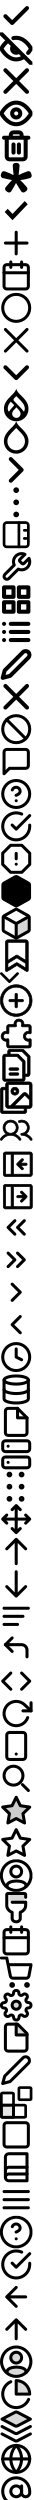
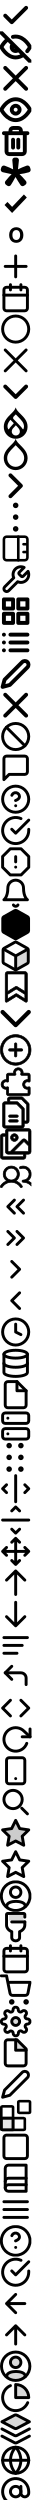
<svg xmlns="http://www.w3.org/2000/svg" xmlns:xlink="http://www.w3.org/1999/xlink">
  <symbol id="checkmark" viewBox="0 0 24 24">
    <path d="M20 6 9 17l-5-5" fill="none" stroke="currentColor" stroke-width="3" stroke-linecap="round" stroke-linejoin="round" />
  </symbol>
  <use xlink:href="#checkmark" width="24" height="24" />
  <view id="checkmark-view" viewBox="0 0 24 24" />
  <symbol id="hide" viewBox="0 0 24 24">
    <path d="M17.94 17.94A10.07 10.07 0 0 1 12 20c-7 0-11-8-11-8a18.45 18.45 0 0 1 5.06-5.94M9.9 4.24A9.12 9.12 0 0 1 12 4c7 0 11 8 11 8a18.5 18.5 0 0 1-2.16 3.19m-6.72-1.07a3 3 0 1 1-4.24-4.24M1 1l22 22" fill="none" stroke="currentColor" stroke-width="3" stroke-linecap="round" stroke-linejoin="round" />
  </symbol>
  <use xlink:href="#hide" y="24" width="24" height="24" />
  <view id="hide-view" viewBox="0 24 24 24" />
  <symbol id="remove" viewBox="0 0 24 24">
    <path d="M20 4 4 20M4 4l16 16" fill="none" stroke="currentColor" stroke-width="3" stroke-linecap="round" stroke-linejoin="round" />
  </symbol>
  <use xlink:href="#remove" y="48" width="24" height="24" />
  <view id="remove-view" viewBox="0 48 24 24" />
  <symbol id="show" viewBox="0 0 24 24">
    <g fill="none" stroke="currentColor" stroke-width="3" stroke-linecap="round" stroke-linejoin="round">
      <path d="M1 12s4-8 11-8 11 8 11 8-4 8-11 8-11-8-11-8z" />
      <circle cx="12" cy="12" r="3" />
    </g>
  </symbol>
  <use xlink:href="#show" y="72" width="24" height="24" />
  <view id="show-view" viewBox="0 72 24 24" />
  <symbol id="trash" viewBox="0 0 24 24">
    <path d="M3 6h18m-2 0v14a2 2 0 0 1-2 2H7a2 2 0 0 1-2-2V6m3 0V4a2 2 0 0 1 2-2h4a2 2 0 0 1 2 2v2m-6 5v6m4-6v6" fill="none" stroke="currentColor" stroke-width="3" stroke-linecap="round" stroke-linejoin="round" />
  </symbol>
  <use xlink:href="#trash" y="96" width="24" height="24" />
  <view id="trash-view" viewBox="0 96 24 24" />
  <symbol id="asterisk" viewBox="0 0 24 24">
    <path fill="currentColor" d="M2.04 11.869a1.973 1.973 0 0 1-1.39-2.53l.388-1.2a1.976 1.976 0 0 1 2.564-1.254c2.867 1.067 5.02 2.008 6.454 2.826-.31-2.963-.521-5.3-.633-7.013C9.35 1.584 10.245.671 11.36.671h1.172c1.129 0 2.036.933 1.96 2.06-.135 1.991-.378 4.307-.734 6.944 1.993-1.004 4.214-1.947 6.668-2.83 1.044-.376 2.182.202 2.524 1.258l.437 1.35c.338 1.045-.23 2.173-1.287 2.477a43.855 43.855 0 0 1-7.143 1.447c1.215 1.057 2.841 2.795 4.88 5.213a1.978 1.978 0 0 1-.38 2.888l-1.005.713c-.89.63-2.124.432-2.736-.472-1.14-1.684-2.421-3.75-3.843-6.2-1.316 2.507-2.515 4.58-3.596 6.212-.6.906-1.828 1.09-2.71.454l-.98-.707a1.986 1.986 0 0 1-.376-2.877c2.115-2.555 3.676-4.296 4.683-5.224-2.375-.459-4.66-.963-6.854-1.508Z" />
  </symbol>
  <use xlink:href="#asterisk" y="120" width="24" height="24" />
  <view id="asterisk-view" viewBox="0 120 24 24" />
  <symbol id="checked" viewBox="0 0 24 24">
    <path fill="currentColor" d="m5.692 10.644 3.58 3.758 9.036-9.489 2.226 2.34L9.272 19.088l-5.806-6.103 2.226-2.34Z" />
  </symbol>
  <use xlink:href="#checked" y="144" width="24" height="24" />
  <view id="checked-view" viewBox="0 144 24 24" />
+   <symbol id="toggle-unchecked" viewBox="0 0 24 24">
+     <path d="M17.898 11.977c0 1.27-.24 2.349-.722 3.239-.477.89-1.129 1.57-1.954 2.04-.822.466-1.747.698-2.773.698-1.034 0-1.962-.234-2.784-.704-.822-.47-1.472-1.15-1.95-2.04C7.24 14.32 7 13.242 7 11.977c0-1.269.239-2.348.716-3.238.477-.89 1.127-1.569 1.949-2.034.822-.47 1.75-.705 2.784-.705 1.026 0 1.95.235 2.773.705.825.465 1.477 1.143 1.954 2.034.481.89.722 1.97.722 3.238Zm-2.495 0c0-.822-.123-1.515-.369-2.08-.242-.564-.585-.992-1.028-1.283-.444-.292-.962-.438-1.557-.438s-1.114.146-1.557.438c-.443.291-.788.72-1.034 1.284-.242.564-.364 1.257-.364 2.08 0 .821.122 1.514.364 2.079.246.564.59.992 1.034 1.284.443.292.962.437 1.557.437s1.114-.145 1.557-.437c.443-.292.786-.72 1.028-1.284.246-.565.37-1.258.37-2.08Z" fill="currentColor" />
+   </symbol>
+   <use xlink:href="#toggle-unchecked" y="168" width="24" height="24" />
+   <view id="toggle-unchecked-view" viewBox="0 168 24 24" />
  <symbol id="add" viewBox="0 0 24 24">
    <path d="M12 4v16m-8-8h16" fill="none" stroke="currentColor" stroke-width="2.25" stroke-linecap="round" stroke-linejoin="round" />
  </symbol>
-   <use xlink:href="#add" y="168" width="24" height="24" />
-   <view id="add-view" viewBox="0 168 24 24" />
+   <use xlink:href="#add" y="192" width="24" height="24" />
+   <view id="add-view" viewBox="0 192 24 24" />
  <symbol id="calendar" viewBox="0 0 24 24">
    <g fill="none" stroke="currentColor" stroke-width="2.25" stroke-linecap="round" stroke-linejoin="round">
      <rect x="3" y="4" width="18" height="18" rx="2" ry="2" />
      <path d="M16 2v4M8 2v4m-5 4h18" />
    </g>
  </symbol>
-   <use xlink:href="#calendar" y="192" width="24" height="24" />
-   <view id="calendar-view" viewBox="0 192 24 24" />
+   <use xlink:href="#calendar" y="216" width="24" height="24" />
+   <view id="calendar-view" viewBox="0 216 24 24" />
  <symbol id="circle" viewBox="0 0 24 24">
    <circle cx="12" cy="12" r="10" fill="none" stroke="currentColor" stroke-width="2.25" stroke-linecap="round" stroke-linejoin="round" />
  </symbol>
-   <use xlink:href="#circle" y="216" width="24" height="24" />
-   <view id="circle-view" viewBox="0 216 24 24" />
+   <use xlink:href="#circle" y="240" width="24" height="24" />
+   <view id="circle-view" viewBox="0 240 24 24" />
  <symbol id="close" viewBox="0 0 24 24">
    <path d="M20 4 4 20M4 4l16 16" fill="none" stroke="currentColor" stroke-width="2.25" stroke-linecap="round" stroke-linejoin="round" />
  </symbol>
-   <use xlink:href="#close" y="240" width="24" height="24" />
-   <view id="close-view" viewBox="0 240 24 24" />
+   <use xlink:href="#close" y="264" width="24" height="24" />
+   <view id="close-view" viewBox="0 264 24 24" />
  <symbol id="drop" viewBox="0 0 24 24">
    <path d="m4 8 8 8 8-8" fill="none" stroke="currentColor" stroke-width="3" stroke-linecap="round" stroke-linejoin="round" />
  </symbol>
-   <use xlink:href="#drop" y="264" width="24" height="24" />
-   <view id="drop-view" viewBox="0 264 24 24" />
+   <use xlink:href="#drop" y="288" width="24" height="24" />
+   <view id="drop-view" viewBox="0 288 24 24" />
  <symbol id="drupal" viewBox="0 0 24 24">
    <path d="M15.792 5.064C14.088 3.408 12.504 1.824 12.024 0c-.48 1.824-2.064 3.408-3.768 5.064-2.496 2.496-5.352 5.352-5.352 9.648-.144 5.016 3.888 9.192 8.904 9.288 5.016.096 9.216-3.888 9.288-8.904v-.384c.048-4.296-2.808-7.152-5.304-9.648ZM7.56 15.528a5.498 5.498 0 0 0-.696 1.128c-.048.048-.096.12-.168.12h-.048c-.216 0-.432-.384-.432-.384-.048-.096-.12-.216-.168-.312L6 15.984c-.552-1.2-.096-2.904-.096-2.904.216-.816.6-1.632 1.08-2.328.312-.432.648-.864.984-1.296l.432.432 2.04 2.064c.096.096.096.216 0 .312L8.328 14.64l-.768.888Zm4.56 5.952c-1.728 0-3.168-1.416-3.12-3.168 0-.768.312-1.512.768-2.064.648-.768 1.464-1.56 2.376-2.592 1.032 1.128 1.728 1.848 2.376 2.736.048.048.096.12.12.216.336.528.552 1.128.552 1.776.072 1.728-1.344 3.096-3.072 3.096Zm5.904-5.016a.497.497 0 0 1-.312.264h-.048a.913.913 0 0 1-.312-.216c-.552-.816-1.176-1.608-1.848-2.28l-.816-.864-2.76-2.856a35.757 35.757 0 0 1-1.632-1.68c0-.048-.048-.048-.048-.048a1.218 1.218 0 0 1-.216-.432v-.096c-.096-.48.096-.96.432-1.296.528-.528 1.08-1.08 1.608-1.632.552.6 1.176 1.2 1.776 1.824 1.2 1.128 2.28 2.376 3.288 3.72.816 1.176 1.248 2.496 1.248 3.936-.096.504-.168 1.104-.36 1.656Z" />
  </symbol>
-   <use xlink:href="#drupal" y="288" width="24" height="24" />
-   <view id="drupal-view" viewBox="0 288 24 24" />
+   <use xlink:href="#drupal" y="312" width="24" height="24" />
+   <view id="drupal-view" viewBox="0 312 24 24" />
  <symbol id="gin" viewBox="0 0 24 24">
    <path d="M12 4.92c.6.696 1.272 1.344 1.92 1.992 2.4 2.4 4.56 4.56 4.56 7.776v.408c-.096 3.528-3 6.384-6.528 6.384h-.12c-1.728-.048-3.384-.744-4.56-1.992-1.176-1.296-1.824-2.952-1.776-4.728v-.048c0-3.216 2.256-5.4 4.56-7.776A49.835 49.835 0 0 0 12 4.92ZM12 0c-.48 1.824-2.088 3.432-3.792 5.04-2.472 2.52-5.328 5.4-5.328 9.648-.12 5.04 3.912 9.216 8.904 9.312H12c4.92 0 9-3.96 9.12-8.904v-.384c0-4.296-2.88-7.128-5.352-9.648C14.088 3.432 12.48 1.824 12 0Z" />
  </symbol>
-   <use xlink:href="#gin" y="312" width="24" height="24" />
-   <view id="gin-view" viewBox="0 312 24 24" />
+   <use xlink:href="#gin" y="336" width="24" height="24" />
+   <view id="gin-view" viewBox="0 336 24 24" />
  <symbol id="handle" viewBox="0 0 24 24">
    <path d="m8 20 8-8-8-8" fill="none" stroke="currentColor" stroke-width="3" stroke-linecap="round" stroke-linejoin="round" />
  </symbol>
-   <use xlink:href="#handle" y="336" width="24" height="24" />
-   <view id="handle-view" viewBox="0 336 24 24" />
+   <use xlink:href="#handle" y="360" width="24" height="24" />
+   <view id="handle-view" viewBox="0 360 24 24" />
  <symbol id="more" viewBox="0 0 24 24">
    <path d="M12 13a1 1 0 1 0 0-2 1 1 0 0 0 0 2Zm0-9a1 1 0 1 0 0-2 1 1 0 0 0 0 2Zm0 18a1 1 0 1 0 0-2 1 1 0 0 0 0 2Z" fill="none" stroke="currentColor" stroke-width="2.25" stroke-linecap="round" stroke-linejoin="round" />
  </symbol>
-   <use xlink:href="#more" y="360" width="24" height="24" />
-   <view id="more-view" viewBox="0 360 24 24" />
+   <use xlink:href="#more" y="384" width="24" height="24" />
+   <view id="more-view" viewBox="0 384 24 24" />
  <symbol id="sidebar" viewBox="0 0 24 24">
    <g fill="none" stroke="currentColor" stroke-width="2" stroke-linecap="round" stroke-linejoin="round">
      <rect x="3" y="3" width="18" height="18" rx="2" ry="2" />
      <path d="M14 3v18m4-12.25h2m-2 6h2" />
    </g>
  </symbol>
-   <use xlink:href="#sidebar" y="384" width="24" height="24" />
-   <view id="sidebar-view" viewBox="0 384 24 24" />
+   <use xlink:href="#sidebar" y="408" width="24" height="24" />
+   <view id="sidebar-view" viewBox="0 408 24 24" />
  <symbol id="tool" viewBox="0 0 24 24">
    <path d="M14.7 6.3a1 1 0 0 0 0 1.4l1.6 1.6a1 1 0 0 0 1.4 0l3.77-3.77a6 6 0 0 1-7.94 7.94l-6.91 6.91a2.12 2.12 0 0 1-3-3l6.91-6.91a6 6 0 0 1 7.94-7.94l-3.76 3.76z" fill="none" stroke="currentColor" stroke-width="2.25" stroke-linecap="round" stroke-linejoin="round" />
  </symbol>
-   <use xlink:href="#tool" y="408" width="24" height="24" />
-   <view id="tool-view" viewBox="0 408 24 24" />
+   <use xlink:href="#tool" y="432" width="24" height="24" />
+   <view id="tool-view" viewBox="0 432 24 24" />
  <symbol id="grid" viewBox="0 0 24 24">
    <path d="M3 3h7v7H3zm11 0h7v7h-7zm0 11h7v7h-7zM3 14h7v7H3z" fill="none" stroke="currentColor" stroke-width="3" stroke-linecap="round" stroke-linejoin="round" />
  </symbol>
-   <use xlink:href="#grid" y="432" width="24" height="24" />
-   <view id="grid-view" viewBox="0 432 24 24" />
+   <use xlink:href="#grid" y="456" width="24" height="24" />
+   <view id="grid-view" viewBox="0 456 24 24" />
  <symbol id="list" viewBox="0 0 24 24">
    <path d="M8 6h13M8 12h13M8 18h13M3 6h.01M3 12h.01M3 18h.01" fill="none" stroke="currentColor" stroke-width="3" stroke-linecap="round" stroke-linejoin="round" />
  </symbol>
-   <use xlink:href="#list" y="456" width="24" height="24" />
-   <view id="list-view" viewBox="0 456 24 24" />
+   <use xlink:href="#list" y="480" width="24" height="24" />
+   <view id="list-view" viewBox="0 480 24 24" />
  <symbol id="media-edit" viewBox="0 0 24 24">
    <path d="M17 3a2.828 2.828 0 1 1 4 4L7.5 20.5 2 22l1.5-5.5L17 3z" fill="none" stroke="currentColor" stroke-width="3" stroke-linecap="round" stroke-linejoin="round" />
  </symbol>
-   <use xlink:href="#media-edit" y="480" width="24" height="24" />
-   <view id="media-edit-view" viewBox="0 480 24 24" />
+   <use xlink:href="#media-edit" y="504" width="24" height="24" />
+   <view id="media-edit-view" viewBox="0 504 24 24" />
  <symbol id="media-remove" viewBox="0 0 24 24">
    <path d="M20 4 4 20M4 4l16 16" fill="none" stroke="currentColor" stroke-width="3" stroke-linecap="round" stroke-linejoin="round" />
  </symbol>
-   <use xlink:href="#media-remove" y="504" width="24" height="24" />
-   <view id="media-remove-view" viewBox="0 504 24 24" />
+   <use xlink:href="#media-remove" y="528" width="24" height="24" />
+   <view id="media-remove-view" viewBox="0 528 24 24" />
  <symbol id="error" viewBox="0 0 24 24">
    <g fill="none" stroke="currentColor" stroke-width="2.25" stroke-linecap="round" stroke-linejoin="round">
      <circle cx="12" cy="12" r="10" />
      <path d="m4.93 4.93 14.14 14.14" />
    </g>
  </symbol>
-   <use xlink:href="#error" y="528" width="24" height="24" />
-   <view id="error-view" viewBox="0 528 24 24" />
+   <use xlink:href="#error" y="552" width="24" height="24" />
+   <view id="error-view" viewBox="0 552 24 24" />
  <symbol id="info" viewBox="0 0 24 24">
    <path d="M21 15a2 2 0 0 1-2 2H7l-4 4V5a2 2 0 0 1 2-2h14a2 2 0 0 1 2 2z" fill="none" stroke="currentColor" stroke-width="2.25" stroke-linecap="round" stroke-linejoin="round" />
  </symbol>
-   <use xlink:href="#info" y="552" width="24" height="24" />
-   <view id="info-view" viewBox="0 552 24 24" />
+   <use xlink:href="#info" y="576" width="24" height="24" />
+   <view id="info-view" viewBox="0 576 24 24" />
  <symbol id="question" viewBox="0 0 24 24">
    <g fill="none" stroke="currentColor" stroke-width="2.25" stroke-linecap="round" stroke-linejoin="round">
      <circle cx="12" cy="12" r="10" />
      <path d="M9.09 9a3 3 0 0 1 5.83 1c0 2-3 3-3 3m.08 4h.01" />
    </g>
  </symbol>
-   <use xlink:href="#question" y="576" width="24" height="24" />
-   <view id="question-view" viewBox="0 576 24 24" />
+   <use xlink:href="#question" y="600" width="24" height="24" />
+   <view id="question-view" viewBox="0 600 24 24" />
  <symbol id="status" viewBox="0 0 24 24">
    <g fill="none" stroke="currentColor" stroke-width="2.25" stroke-linecap="round" stroke-linejoin="round">
      <path d="M22 11.08V12a10 10 0 1 1-5.93-9.14" />
      <path d="M22 4 12 14.01l-3-3" />
    </g>
  </symbol>
-   <use xlink:href="#status" y="600" width="24" height="24" />
-   <view id="status-view" viewBox="0 600 24 24" />
+   <use xlink:href="#status" y="624" width="24" height="24" />
+   <view id="status-view" viewBox="0 624 24 24" />
  <symbol id="warning" viewBox="0 0 24 24">
    <path d="M7.86 2h8.28L22 7.86v8.28L16.14 22H7.86L2 16.14V7.86L7.86 2zM12 8v4m0 4h.01" fill="none" stroke="currentColor" stroke-width="2.25" stroke-linecap="round" stroke-linejoin="round" />
  </symbol>
-   <use xlink:href="#warning" y="624" width="24" height="24" />
-   <view id="warning-view" viewBox="0 624 24 24" />
+   <use xlink:href="#warning" y="648" width="24" height="24" />
+   <view id="warning-view" viewBox="0 648 24 24" />
+   <symbol id="announcement" viewBox="0 0 24 24">
+     <path d="M18 8A6 6 0 0 0 6 8c0 7-3 9-3 9h18s-3-2-3-9m-4.27 13a2 2 0 0 1-3.46 0" fill="none" stroke="currentColor" stroke-width="2.25" stroke-linecap="round" stroke-linejoin="round" />
+   </symbol>
+   <use xlink:href="#announcement" y="672" width="24" height="24" />
+   <view id="announcement-view" viewBox="0 672 24 24" />
  <symbol id="block" viewBox="0 0 24 24">
    <g stroke="currentColor" stroke-width="2.25" stroke-linecap="round" stroke-linejoin="round">
      <path d="M12.667 1.3h0l.005.003 8.55 4.798.003.001c.2.114.364.277.477.469.114.193.173.41.173.63V16.8c0 .22-.06.436-.173.63a1.298 1.298 0 0 1-.477.468h-.002l-8.551 4.8-.005.002a1.353 1.353 0 0 1-1.334 0l-.005-.003-8.55-4.798-.003-.001a1.298 1.298 0 0 1-.477-.469 1.243 1.243 0 0 1-.173-.629V7.2c0-.22.06-.437.173-.63a1.298 1.298 0 0 1 .48-.469l8.55-4.798h0l.005-.003a1.354 1.354 0 0 1 1.334 0Z" />
      <path d="m3 7 9 5 9-5m-9 16V12" />
    </g>
  </symbol>
-   <use xlink:href="#block" y="648" width="24" height="24" />
-   <view id="block-view" viewBox="0 648 24 24" />
+   <use xlink:href="#block" y="696" width="24" height="24" />
+   <view id="block-view" viewBox="0 696 24 24" />
  <symbol id="blocks" viewBox="0 0 24 24">
    <g fill="none" stroke="currentColor" stroke-width="2.25" stroke-linecap="round" stroke-linejoin="round">
      <path d="M12.643 1.544h0l.004.002 8.373 4.699h.002c.193.11.35.266.459.45.109.186.165.394.166.605v9.4c0 .21-.057.42-.166.604a1.248 1.248 0 0 1-.46.452l-8.374 4.698-.004.002a1.301 1.301 0 0 1-1.284 0l-.004-.002-8.373-4.698-.002-.002a1.248 1.248 0 0 1-.46-.45 1.193 1.193 0 0 1-.165-.604V7.3c0-.211.057-.42.166-.604.109-.185.266-.34.459-.45l.002-.001 8.373-4.699h0l.004-.002a1.303 1.303 0 0 1 1.284 0Z" />
      <path d="M3.188 7.104 12.001 12l8.812-4.896M12 22.77V12" />
    </g>
    <path d="m12 12 9.5-5v10.5L12 23V12Z" fill="currentColor" fill-opacity=".15" />
  </symbol>
-   <use xlink:href="#blocks" y="672" width="24" height="24" />
-   <view id="blocks-view" viewBox="0 672 24 24" />
+   <use xlink:href="#blocks" y="720" width="24" height="24" />
+   <view id="blocks-view" viewBox="0 720 24 24" />
  <symbol id="bookmarks" viewBox="0 0 24 24">
    <path d="M19.04 0H5.88A1.88 1.88 0 0 0 4 1.88v20.68a.94.94 0 0 0 1.438.797l7.022-4.389 7.023 4.389a.939.939 0 0 0 1.437-.797V1.88A1.88 1.88 0 0 0 19.04 0Zm0 1.88v13.345l-6.083-3.801a.94.94 0 0 0-.996 0l-6.081 3.8V1.88h13.16Zm-6.083 15.184a.94.94 0 0 0-.996 0l-6.081 3.8v-3.423l6.58-4.113 6.58 4.113v3.424l-6.083-3.801Z" fill="currentColor" stroke="currentColor" stroke-width=".5" stroke-linecap="round" stroke-linejoin="round" />
  </symbol>
-   <use xlink:href="#bookmarks" y="696" width="24" height="24" />
-   <view id="bookmarks-view" viewBox="0 696 24 24" />
-   <symbol id="chevron-down" viewBox="0 0 14 9">
-     <path d="m1 1 6 6 6-6" fill="none" stroke="currentColor" stroke-width="2" stroke-linecap="round" stroke-linejoin="round" />
-   </symbol>
-   <use xlink:href="#chevron-down" y="720" width="14" height="9" />
-   <view id="chevron-down-view" viewBox="0 720 14 9" />
+   <use xlink:href="#bookmarks" y="744" width="24" height="24" />
+   <view id="bookmarks-view" viewBox="0 744 24 24" />
+   <symbol id="chevron-down" viewBox="0 0 24 24">
+     <path d="m2 7 10 10L22 7" fill="none" stroke="currentColor" stroke-width="3.25" stroke-linecap="round" stroke-linejoin="round" />
+   </symbol>
+   <use xlink:href="#chevron-down" y="768" width="24" height="24" />
+   <view id="chevron-down-view" viewBox="0 768 24 24" />
  <symbol id="create" viewBox="0 0 24 24">
    <path d="M12 .25A11.75 11.75 0 1 0 23.75 12 11.762 11.762 0 0 0 12 .25Zm0 21.692A9.943 9.943 0 1 1 21.942 12 9.954 9.954 0 0 1 12 21.942ZM17.423 12a.903.903 0 0 1-.904.904h-3.615v3.615a.904.904 0 1 1-1.808 0v-3.615H7.481a.904.904 0 1 1 0-1.808h3.615V7.481a.904.904 0 1 1 1.808 0v3.615h3.615a.903.903 0 0 1 .904.904Z" fill="currentColor" stroke="currentColor" stroke-width=".5" stroke-linecap="round" stroke-linejoin="round" />
  </symbol>
-   <use xlink:href="#create" y="729" width="24" height="24" />
-   <view id="create-view" viewBox="0 729 24 24" />
+   <use xlink:href="#create" y="792" width="24" height="24" />
+   <view id="create-view" viewBox="0 792 24 24" />
  <symbol id="extend-new" viewBox="0 0 24 24">
    <path d="M22.715 16.35a.825.825 0 0 0-.793-.048 2.063 2.063 0 1 1 0-3.729.825.825 0 0 0 1.178-.746V7.425a1.65 1.65 0 0 0-1.65-1.65h-3.736a3.725 3.725 0 0 0-1.148-3.119 3.713 3.713 0 0 0-6.23 3.119H6.6a1.65 1.65 0 0 0-1.65 1.65v3.322a3.726 3.726 0 0 0-3.91 2.437 3.72 3.72 0 0 0 3.91 4.947v3.319A1.65 1.65 0 0 0 6.6 23.1h14.85a1.65 1.65 0 0 0 1.65-1.65v-4.402a.824.824 0 0 0-.385-.699Zm-1.265 5.1H6.6v-4.402a.825.825 0 0 0-1.18-.746 2.061 2.061 0 1 1 0-3.729.825.825 0 0 0 1.18-.746V7.425h4.815a.825.825 0 0 0 .746-1.18 2.063 2.063 0 1 1 3.729 0 .825.825 0 0 0 .745 1.18h4.815v3.324a3.713 3.713 0 1 0 0 7.379v3.322Z" fill="currentColor" stroke="currentColor" stroke-width=".55" stroke-linecap="round" stroke-linejoin="round" />
  </symbol>
-   <use xlink:href="#extend-new" y="753" width="24" height="24" />
-   <view id="extend-new-view" viewBox="0 753 24 24" />
+   <use xlink:href="#extend-new" y="816" width="24" height="24" />
+   <view id="extend-new-view" viewBox="0 816 24 24" />
  <symbol id="files" viewBox="0 0 24 24">
    <path d="M22.005 4.841 17.397.233a.92.92 0 0 0-.651-.27H7.53a1.843 1.843 0 0 0-1.844 1.844V3.65H3.843A1.843 1.843 0 0 0 2 5.493v16.589a1.844 1.844 0 0 0 1.843 1.843h12.902a1.843 1.843 0 0 0 1.844-1.843v-1.843h1.843a1.843 1.843 0 0 0 1.843-1.844V5.493a.922.922 0 0 0-.27-.652Zm-5.26 17.24H3.844V5.494h8.835l4.067 4.068v12.521Zm3.687-3.686h-1.843V9.18a.92.92 0 0 0-.27-.652L13.711 3.92a.922.922 0 0 0-.652-.27H7.53V1.807h8.835l4.068 4.067v12.521ZM13.98 14.71a.921.921 0 0 1-.922.922H7.53a.921.921 0 1 1 0-1.844h5.53a.921.921 0 0 1 .922.922Zm0 3.686a.921.921 0 0 1-.922.922H7.53a.921.921 0 1 1 0-1.843h5.53a.921.921 0 0 1 .922.921Z" fill="currentColor" stroke="currentColor" stroke-width=".5" stroke-linecap="round" stroke-linejoin="round" />
  </symbol>
-   <use xlink:href="#files" y="777" width="24" height="24" />
-   <view id="files-view" viewBox="0 777 24 24" />
+   <use xlink:href="#files" y="840" width="24" height="24" />
+   <view id="files-view" viewBox="0 840 24 24" />
  <symbol id="media" viewBox="0 0 24 24">
    <path d="M21.792.25H6.125a1.958 1.958 0 0 0-1.958 1.958v1.959H2.208A1.958 1.958 0 0 0 .25 6.125v15.667a1.959 1.959 0 0 0 1.958 1.958h15.667a1.959 1.959 0 0 0 1.958-1.958v-1.959h1.959a1.958 1.958 0 0 0 1.958-1.958V2.208A1.959 1.959 0 0 0 21.792.25ZM6.125 2.208h15.667V10.7l-2.044-2.044a1.959 1.959 0 0 0-2.769 0l-9.218 9.219H6.125V2.208Zm11.75 19.584H2.208V6.125h1.959v11.75a1.959 1.959 0 0 0 1.958 1.958h11.75v1.959Zm3.917-3.917h-11.26l7.833-7.833 3.427 3.427v4.406ZM11.02 10.042a2.938 2.938 0 1 0 0-5.876 2.938 2.938 0 0 0 0 5.876Zm0-3.917a.98.98 0 1 1 0 1.96.98.98 0 0 1 0-1.96Z" fill="currentColor" stroke="currentColor" stroke-width=".5" stroke-linecap="round" stroke-linejoin="round" />
  </symbol>
-   <use xlink:href="#media" y="801" width="24" height="24" />
-   <view id="media-view" viewBox="0 801 24 24" />
+   <use xlink:href="#media" y="864" width="24" height="24" />
+   <view id="media-view" viewBox="0 864 24 24" />
  <symbol id="people-new" viewBox="0 0 24 24">
-     <path d="M10.992 14.805a5.625 5.625 0 1 0-6.234 0A8.983 8.983 0 0 0 .33 18.34a.75.75 0 1 0 1.256.82 7.5 7.5 0 0 1 12.576 0 .75.75 0 0 0 1.256-.82 8.983 8.983 0 0 0-4.427-3.535Zm-7.242-4.68a4.125 4.125 0 1 1 8.25 0 4.125 4.125 0 0 1-8.25 0Zm19.7 9.253a.75.75 0 0 1-1.037-.218 7.484 7.484 0 0 0-6.288-3.41.75.75 0 0 1 0-1.5 4.125 4.125 0 1 0-1.532-7.957.75.75 0 1 1-.557-1.392 5.625 5.625 0 0 1 5.206 9.904 8.983 8.983 0 0 1 4.427 3.535.75.75 0 0 1-.218 1.038Z" fill="currentColor" stroke="currentColor" stroke-width=".5" stroke-linecap="round" stroke-linejoin="round" />
-   </symbol>
-   <use xlink:href="#people-new" y="825" width="24" height="24" />
-   <view id="people-new-view" viewBox="0 825 24 24" />
-   <symbol class="sidebar-toggle__icon sidebar-toggle__icon--collapse" id="toggle-collapse" viewBox="0 0 24 24">
-     <path fill-rule="evenodd" clip-rule="evenodd" d="M4.125 4.125h18.15a1.65 1.65 0 0 1 1.65 1.65v14.85a1.65 1.65 0 0 1-1.65 1.65H4.125a1.65 1.65 0 0 1-1.65-1.65V5.775a1.65 1.65 0 0 1 1.65-1.65Zm4.125 1.65H4.125v14.85H8.25V5.775Zm1.65 14.85h12.375V5.775H9.9v14.85ZM20.075 13.2a.825.825 0 0 1-.825.825h-4.059l1.893 1.892a.825.825 0 0 1-1.167 1.167l-3.3-3.3a.825.825 0 0 1 0-1.167l3.3-3.3a.825.825 0 1 1 1.166 1.166l-1.892 1.892h4.059a.825.825 0 0 1 .825.825Z" fill="currentColor" stroke="currentColor" stroke-width=".55" stroke-linecap="round" stroke-linejoin="round" />
-   </symbol>
-   <use class="sidebar-toggle__icon sidebar-toggle__icon--collapse" xlink:href="#toggle-collapse" y="849" width="24" height="24" />
-   <view id="toggle-collapse-view" viewBox="0 849 24 24" />
-   <symbol class="sidebar-toggle__icon sidebar-toggle__icon--expand" id="toggle-expand" viewBox="0 0 24 24">
-     <path fill-rule="evenodd" clip-rule="evenodd" d="M4.125 4.125h18.15a1.65 1.65 0 0 1 1.65 1.65v14.85a1.65 1.65 0 0 1-1.65 1.65H4.125a1.65 1.65 0 0 1-1.65-1.65V5.775a1.65 1.65 0 0 1 1.65-1.65Zm4.125 1.65H4.125v14.85H8.25V5.775Zm1.65 14.85h12.375V5.775H9.9v14.85Zm2.475-7.425a.825.825 0 0 1 .825-.825h4.059l-1.892-1.89a.825.825 0 1 1 1.166-1.168l3.3 3.3a.823.823 0 0 1 0 1.167l-3.3 3.3a.825.825 0 1 1-1.166-1.167l1.892-1.892H13.2a.825.825 0 0 1-.825-.825Z" fill="currentColor" stroke="currentColor" stroke-width=".55" stroke-linecap="round" stroke-linejoin="round" />
-   </symbol>
-   <use class="sidebar-toggle__icon sidebar-toggle__icon--expand" xlink:href="#toggle-expand" y="873" width="24" height="24" />
-   <view id="toggle-expand-view" viewBox="0 873 24 24" />
+     <path d="M12.091 16.286a6.188 6.188 0 1 0-6.857 0 9.881 9.881 0 0 0-4.871 3.888.825.825 0 1 0 1.382.902 8.25 8.25 0 0 1 13.833 0 .825.825 0 0 0 1.382-.902 9.881 9.881 0 0 0-4.87-3.888Zm-7.966-5.148a4.538 4.538 0 1 1 9.075 0 4.538 4.538 0 0 1-9.075 0Zm21.67 10.178a.825.825 0 0 1-1.14-.24 8.232 8.232 0 0 0-6.917-3.751.825.825 0 0 1 0-1.65 4.538 4.538 0 1 0-1.686-8.753.825.825 0 1 1-.612-1.53 6.188 6.188 0 0 1 5.726 10.894 9.881 9.881 0 0 1 4.87 3.888.825.825 0 0 1-.24 1.142Z" fill="currentColor" stroke="currentColor" stroke-width=".55" stroke-linecap="round" stroke-linejoin="round" />
+   </symbol>
+   <use xlink:href="#people-new" y="888" width="24" height="24" />
+   <view id="people-new-view" viewBox="0 888 24 24" />
  <symbol id="first" viewBox="0 0 24 24">
    <path d="m11 17-5-5 5-5m7 10-5-5 5-5" fill="none" stroke="currentColor" stroke-width="2.25" stroke-linecap="round" stroke-linejoin="round" />
  </symbol>
-   <use xlink:href="#first" y="897" width="24" height="24" />
-   <view id="first-view" viewBox="0 897 24 24" />
+   <use xlink:href="#first" y="912" width="24" height="24" />
+   <view id="first-view" viewBox="0 912 24 24" />
  <symbol id="last" viewBox="0 0 24 24">
    <path d="m13 17 5-5-5-5M6 17l5-5-5-5" fill="none" stroke="currentColor" stroke-width="2.25" stroke-linecap="round" stroke-linejoin="round" />
  </symbol>
-   <use xlink:href="#last" y="921" width="24" height="24" />
-   <view id="last-view" viewBox="0 921 24 24" />
+   <use xlink:href="#last" y="936" width="24" height="24" />
+   <view id="last-view" viewBox="0 936 24 24" />
  <symbol id="next" viewBox="0 0 24 24">
    <path d="m9 18 6-6-6-6" fill="none" stroke="currentColor" stroke-width="2.25" stroke-linecap="round" stroke-linejoin="round" />
  </symbol>
-   <use xlink:href="#next" y="945" width="24" height="24" />
-   <view id="next-view" viewBox="0 945 24 24" />
+   <use xlink:href="#next" y="960" width="24" height="24" />
+   <view id="next-view" viewBox="0 960 24 24" />
  <symbol id="prev" viewBox="0 0 24 24">
    <path d="m15 18-6-6 6-6" fill="none" stroke="currentColor" stroke-width="2.25" stroke-linecap="round" stroke-linejoin="round" />
  </symbol>
-   <use xlink:href="#prev" y="969" width="24" height="24" />
-   <view id="prev-view" viewBox="0 969 24 24" />
+   <use xlink:href="#prev" y="984" width="24" height="24" />
+   <view id="prev-view" viewBox="0 984 24 24" />
  <symbol id="clock" viewBox="0 0 24 24">
    <g fill="none" stroke="currentColor" stroke-width="2.25" stroke-linecap="round" stroke-linejoin="round">
      <circle cx="12" cy="12" r="10" />
      <path d="M12 6v6l4 2" />
    </g>
  </symbol>
-   <use xlink:href="#clock" y="993" width="24" height="24" />
-   <view id="clock-view" viewBox="0 993 24 24" />
+   <use xlink:href="#clock" y="1008" width="24" height="24" />
+   <view id="clock-view" viewBox="0 1008 24 24" />
  <symbol id="database" viewBox="0 0 24 24">
    <g fill="none" stroke="currentColor" stroke-width="2.25" stroke-linecap="round" stroke-linejoin="round">
      <ellipse cx="12" cy="5" rx="9" ry="3" />
      <path d="M21 12c0 1.66-4 3-9 3s-9-1.34-9-3" />
      <path d="M3 5v14c0 1.66 4 3 9 3s9-1.34 9-3V5" />
    </g>
  </symbol>
-   <use xlink:href="#database" y="1017" width="24" height="24" />
-   <view id="database-view" viewBox="0 1017 24 24" />
+   <use xlink:href="#database" y="1032" width="24" height="24" />
+   <view id="database-view" viewBox="0 1032 24 24" />
  <symbol id="php" viewBox="0 0 24 24">
    <g fill="none" stroke="currentColor" stroke-width="2.25" stroke-linecap="round" stroke-linejoin="round">
      <path d="M13 2H6a2 2 0 0 0-2 2v16a2 2 0 0 0 2 2h12a2 2 0 0 0 2-2V9z" />
      <path d="M13 2v7h7" />
    </g>
  </symbol>
-   <use xlink:href="#php" y="1041" width="24" height="24" />
-   <view id="php-view" viewBox="0 1041 24 24" />
+   <use xlink:href="#php" y="1056" width="24" height="24" />
+   <view id="php-view" viewBox="0 1056 24 24" />
  <symbol id="server" viewBox="0 0 24 24">
    <g fill="none" stroke="currentColor" stroke-width="2.25" stroke-linecap="round" stroke-linejoin="round">
      <rect x="2" y="2" width="20" height="8" rx="2" ry="2" />
      <rect x="2" y="14" width="20" height="8" rx="2" ry="2" />
      <path d="M6 6h.01M6 18h.01" />
    </g>
  </symbol>
-   <use xlink:href="#server" y="1065" width="24" height="24" />
-   <view id="server-view" viewBox="0 1065 24 24" />
+   <use xlink:href="#server" y="1080" width="24" height="24" />
+   <view id="server-view" viewBox="0 1080 24 24" />
  <symbol id="drag-dots" viewBox="0 0 24 24">
    <path d="M7 13a1 1 0 1 0 0-2 1 1 0 0 0 0 2Zm0-9a1 1 0 1 0 0-2 1 1 0 0 0 0 2Zm0 18a1 1 0 1 0 0-2 1 1 0 0 0 0 2Zm9-9a1 1 0 1 0 0-2 1 1 0 0 0 0 2Zm0-9a1 1 0 1 0 0-2 1 1 0 0 0 0 2Zm0 18a1 1 0 1 0 0-2 1 1 0 0 0 0 2Z" fill="none" stroke="currentColor" stroke-width="2.25" stroke-linecap="round" stroke-linejoin="round" />
  </symbol>
-   <use xlink:href="#drag-dots" y="1089" width="24" height="24" />
-   <view id="drag-dots-view" viewBox="0 1089 24 24" />
+   <use xlink:href="#drag-dots" y="1104" width="24" height="24" />
+   <view id="drag-dots-view" viewBox="0 1104 24 24" />
+   <symbol id="drag-x" viewBox="0 0 24 24">
+     <path d="m5 9-3 3 3 3m14-6 3 3-3 3M12 2v20" fill="none" stroke="currentColor" stroke-width="2.25" stroke-linecap="round" stroke-linejoin="round" />
+   </symbol>
+   <use xlink:href="#drag-x" y="1128" width="24" height="24" />
+   <view id="drag-x-view" viewBox="0 1128 24 24" />
+   <symbol id="drag-y" viewBox="0 0 24 24">
+     <path d="m9 5 3-3 3 3m0 14-3 3-3-3m-7-7h20" fill="none" stroke="currentColor" stroke-width="2.25" stroke-linecap="round" stroke-linejoin="round" />
+   </symbol>
+   <use xlink:href="#drag-y" y="1152" width="24" height="24" />
+   <view id="drag-y-view" viewBox="0 1152 24 24" />
  <symbol id="drag" viewBox="0 0 24 24">
    <path d="m5 9-3 3 3 3M9 5l3-3 3 3m0 14-3 3-3-3M19 9l3 3-3 3M2 12h20M12 2v20" fill="none" stroke="currentColor" stroke-width="2.25" stroke-linecap="round" stroke-linejoin="round" />
  </symbol>
-   <use xlink:href="#drag" y="1113" width="24" height="24" />
-   <view id="drag-view" viewBox="0 1113 24 24" />
+   <use xlink:href="#drag" y="1176" width="24" height="24" />
+   <view id="drag-view" viewBox="0 1176 24 24" />
  <symbol id="sort-asc" viewBox="0 0 24 24">
    <path d="M12 21V3m-7 7 7-7 7 7" fill="none" stroke="currentColor" stroke-width="2.25" stroke-linecap="round" stroke-linejoin="round" />
  </symbol>
-   <use xlink:href="#sort-asc" y="1137" width="24" height="24" />
-   <view id="sort-asc-view" viewBox="0 1137 24 24" />
+   <use xlink:href="#sort-asc" y="1200" width="24" height="24" />
+   <view id="sort-asc-view" viewBox="0 1200 24 24" />
  <symbol id="sort-desc" viewBox="0 0 24 24">
    <path d="M12 3v18m7-7-7 7-7-7" fill="none" stroke="currentColor" stroke-width="2.25" stroke-linecap="round" stroke-linejoin="round" />
  </symbol>
-   <use xlink:href="#sort-desc" y="1161" width="24" height="24" />
-   <view id="sort-desc-view" viewBox="0 1161 24 24" />
+   <use xlink:href="#sort-desc" y="1224" width="24" height="24" />
+   <view id="sort-desc-view" viewBox="0 1224 24 24" />
  <symbol id="sort" viewBox="0 0 24 24">
    <path d="M3 12h14M3 6h18M3 18h10" fill="none" stroke="currentColor" stroke-width="2.25" stroke-linecap="round" stroke-linejoin="round" />
  </symbol>
-   <use xlink:href="#sort" y="1185" width="24" height="24" />
-   <view id="sort-view" viewBox="0 1185 24 24" />
+   <use xlink:href="#sort" y="1248" width="24" height="24" />
+   <view id="sort-view" viewBox="0 1248 24 24" />
  <symbol id="backtosite" viewBox="0 0 24 24">
    <g fill="none" stroke="currentColor" stroke-width="2.25" stroke-linecap="round" stroke-linejoin="round">
      <path d="M9 14 4 9l5-5" />
      <path d="M20 18v-5a4 4 0 0 0-4-4H4" />
    </g>
  </symbol>
-   <use xlink:href="#backtosite" y="1209" width="24" height="24" />
-   <view id="backtosite-view" viewBox="0 1209 24 24" />
+   <use xlink:href="#backtosite" y="1272" width="24" height="24" />
+   <view id="backtosite-view" viewBox="0 1272 24 24" />
  <symbol id="devel" viewBox="0 0 24 24">
    <path d="m16 18 6-6-6-6M8 6l-6 6 6 6" fill="none" stroke="currentColor" stroke-width="2.25" stroke-linecap="round" stroke-linejoin="round" />
  </symbol>
-   <use xlink:href="#devel" y="1233" width="24" height="24" />
-   <view id="devel-view" viewBox="0 1233 24 24" />
+   <use xlink:href="#devel" y="1296" width="24" height="24" />
+   <view id="devel-view" viewBox="0 1296 24 24" />
  <symbol id="rebuild-cache" viewBox="0 0 24 24">
    <g fill="none" stroke="currentColor" stroke-width="2.25" stroke-linecap="round" stroke-linejoin="round">
      <path d="M23 4v6h-6" />
      <path d="M20.49 15a9 9 0 1 1-2.12-9.36L23 10" />
    </g>
  </symbol>
-   <use xlink:href="#rebuild-cache" y="1257" width="24" height="24" />
-   <view id="rebuild-cache-view" viewBox="0 1257 24 24" />
+   <use xlink:href="#rebuild-cache" y="1320" width="24" height="24" />
+   <view id="rebuild-cache-view" viewBox="0 1320 24 24" />
  <symbol id="responsive-preview" viewBox="0 0 24 24">
    <g fill="none" stroke="currentColor" stroke-width="2.25" stroke-linecap="round" stroke-linejoin="round">
      <rect x="5" y="2" width="14" height="20" rx="2" ry="2" />
      <path d="M12 18h.01" />
    </g>
  </symbol>
-   <use xlink:href="#responsive-preview" y="1281" width="24" height="24" />
-   <view id="responsive-preview-view" viewBox="0 1281 24 24" />
+   <use xlink:href="#responsive-preview" y="1344" width="24" height="24" />
+   <view id="responsive-preview-view" viewBox="0 1344 24 24" />
  <symbol id="search" viewBox="0 0 24 24">
    <path d="M10 17a7 7 0 1 0 0-14 7 7 0 0 0 0 14Zm11 4-4.35-4.35" fill="none" stroke="currentColor" stroke-width="2.25" stroke-linecap="round" stroke-linejoin="round" />
  </symbol>
-   <use xlink:href="#search" y="1305" width="24" height="24" />
-   <view id="search-view" viewBox="0 1305 24 24" />
+   <use xlink:href="#search" y="1368" width="24" height="24" />
+   <view id="search-view" viewBox="0 1368 24 24" />
  <symbol id="shortcut-filled" viewBox="0 0 24 24">
    <path d="m12 2 3.09 6.26L22 9.27l-5 4.87 1.18 6.88L12 17.77l-6.18 3.25L7 14.14 2 9.27l6.91-1.01L12 2z" fill="currentColor" fill-opacity=".2" stroke="currentColor" stroke-width="2.25" stroke-linecap="round" stroke-linejoin="round" />
  </symbol>
-   <use xlink:href="#shortcut-filled" y="1329" width="24" height="24" />
-   <view id="shortcut-filled-view" viewBox="0 1329 24 24" />
+   <use xlink:href="#shortcut-filled" y="1392" width="24" height="24" />
+   <view id="shortcut-filled-view" viewBox="0 1392 24 24" />
  <symbol id="shortcut" viewBox="0 0 24 24">
    <path d="m12 2 3.09 6.26L22 9.27l-5 4.87 1.18 6.88L12 17.77l-6.18 3.25L7 14.14 2 9.27l6.91-1.01L12 2z" fill="none" stroke="currentColor" stroke-width="2.25" stroke-linecap="round" stroke-linejoin="round" />
  </symbol>
-   <use xlink:href="#shortcut" y="1353" width="24" height="24" />
-   <view id="shortcut-view" viewBox="0 1353 24 24" />
+   <use xlink:href="#shortcut" y="1416" width="24" height="24" />
+   <view id="shortcut-view" viewBox="0 1416 24 24" />
  <symbol id="user" viewBox="0 0 24 24">
    <g fill="none" stroke="currentColor" stroke-width="2.25" stroke-linecap="round" stroke-linejoin="round">
      <path d="M12 13a4 4 0 1 0 0-8 4 4 0 0 0 0 8Zm-6.75 7v-.667C5.25 17 9.314 16 12.25 16s7 1 7 3.333V20" />
      <path d="M23 12c0 6.075-4.925 11-11 11S1 18.075 1 12 5.925 1 12 1s11 4.925 11 11Z" />
    </g>
  </symbol>
-   <use xlink:href="#user" y="1377" width="24" height="24" />
-   <view id="user-view" viewBox="0 1377 24 24" />
+   <use xlink:href="#user" y="1440" width="24" height="24" />
+   <view id="user-view" viewBox="0 1440 24 24" />
  <symbol id="appearance" viewBox="0 0 24 24">
    <g fill="none" stroke="currentColor" stroke-width="2.25" stroke-linecap="round" stroke-linejoin="round">
      <path d="M9 7.75h10" />
      <path fill="currentColor" fill-opacity=".15" stroke="none" d="M7 2.25h11v4.5H7z" />
      <path d="M19 4.077v-2.02c0-.445-.448-.807-1-.807H6c-.552 0-1 .362-1 .808v8.077c.004 2.175 1.562 4.153 4 5.077v4.615c0 1.338 1.343 2.423 3 2.423s3-1.085 3-2.423v-4.615c2.438-.924 3.997-2.902 4-5.077V7.75" />
    </g>
  </symbol>
-   <use xlink:href="#appearance" y="1401" width="24" height="24" />
-   <view id="appearance-view" viewBox="0 1401 24 24" />
+   <use xlink:href="#appearance" y="1464" width="24" height="24" />
+   <view id="appearance-view" viewBox="0 1464 24 24" />
  <symbol id="bat" viewBox="0 0 24 24">
    <g fill="none" stroke="currentColor" stroke-width="2.25" stroke-linecap="round" stroke-linejoin="round">
      <rect x="3" y="4" width="18" height="18" rx="2" ry="2" />
      <path d="M16 2v4M8 2v4m-5 4h18" />
    </g>
  </symbol>
-   <use xlink:href="#bat" y="1425" width="24" height="24" />
-   <view id="bat-view" viewBox="0 1425 24 24" />
+   <use xlink:href="#bat" y="1488" width="24" height="24" />
+   <view id="bat-view" viewBox="0 1488 24 24" />
  <symbol id="commerce" viewBox="0 0 24 24">
    <g fill="none" stroke="currentColor" stroke-width="2.25" stroke-linecap="round" stroke-linejoin="round">
      <circle cx="9" cy="21" r="1" />
      <circle cx="20" cy="21" r="1" />
      <path d="M1 1h4l2.68 13.39a2 2 0 0 0 2 1.61h9.72a2 2 0 0 0 2-1.61L23 6H6" />
    </g>
  </symbol>
-   <use xlink:href="#commerce" y="1449" width="24" height="24" />
-   <view id="commerce-view" viewBox="0 1449 24 24" />
+   <use xlink:href="#commerce" y="1512" width="24" height="24" />
+   <view id="commerce-view" viewBox="0 1512 24 24" />
  <symbol id="config" viewBox="0 0 24 24">
    <g fill="none" stroke="currentColor" stroke-width="2.25" stroke-linecap="round" stroke-linejoin="round">
      <circle fill="currentColor" fill-opacity=".15" cx="12" cy="12" r="3" />
      <path d="M19.4 15a1.65 1.65 0 0 0 .33 1.82l.06.06a2 2 0 0 1 0 2.83 2 2 0 0 1-2.83 0l-.06-.06a1.65 1.65 0 0 0-1.82-.33 1.65 1.65 0 0 0-1 1.51V21a2 2 0 0 1-2 2 2 2 0 0 1-2-2v-.09A1.65 1.65 0 0 0 9 19.4a1.65 1.65 0 0 0-1.82.33l-.06.06a2 2 0 0 1-2.83 0 2 2 0 0 1 0-2.83l.06-.06a1.65 1.65 0 0 0 .33-1.82 1.65 1.65 0 0 0-1.51-1H3a2 2 0 0 1-2-2 2 2 0 0 1 2-2h.09A1.65 1.65 0 0 0 4.6 9a1.65 1.65 0 0 0-.33-1.82l-.06-.06a2 2 0 0 1 0-2.83 2 2 0 0 1 2.83 0l.06.06a1.65 1.65 0 0 0 1.82.33H9a1.65 1.65 0 0 0 1-1.51V3a2 2 0 0 1 2-2 2 2 0 0 1 2 2v.09a1.65 1.65 0 0 0 1 1.51 1.65 1.65 0 0 0 1.82-.33l.06-.06a2 2 0 0 1 2.83 0 2 2 0 0 1 0 2.83l-.06.06a1.65 1.65 0 0 0-.33 1.82V9a1.65 1.65 0 0 0 1.51 1H21a2 2 0 0 1 2 2 2 2 0 0 1-2 2h-.09a1.65 1.65 0 0 0-1.51 1z" />
    </g>
  </symbol>
-   <use xlink:href="#config" y="1473" width="24" height="24" />
-   <view id="config-view" viewBox="0 1473 24 24" />
+   <use xlink:href="#config" y="1536" width="24" height="24" />
+   <view id="config-view" viewBox="0 1536 24 24" />
  <symbol id="content" viewBox="0 0 24 24">
    <g fill="none" stroke="currentColor" stroke-width="2.25" stroke-linecap="round" stroke-linejoin="round">
      <path d="M13 2H6a2 2 0 0 0-2 2v16a2 2 0 0 0 2 2h12a2 2 0 0 0 2-2V9z" />
      <path fill="currentColor" fill-opacity=".15" d="M12 2v8h8" />
    </g>
  </symbol>
-   <use xlink:href="#content" y="1497" width="24" height="24" />
-   <view id="content-view" viewBox="0 1497 24 24" />
+   <use xlink:href="#content" y="1560" width="24" height="24" />
+   <view id="content-view" viewBox="0 1560 24 24" />
  <symbol id="edit" viewBox="0 0 24 24">
    <path d="M17 3a2.828 2.828 0 1 1 4 4L7.5 20.5 2 22l1.5-5.5L17 3z" fill="none" stroke="currentColor" stroke-width="2.25" stroke-linecap="round" stroke-linejoin="round" />
  </symbol>
-   <use xlink:href="#edit" y="1521" width="24" height="24" />
-   <view id="edit-view" viewBox="0 1521 24 24" />
+   <use xlink:href="#edit" y="1584" width="24" height="24" />
+   <view id="edit-view" viewBox="0 1584 24 24" />
  <symbol id="extend" viewBox="0 0 24 24">
    <path d="M14.75 10h7.5c.5 0 .75-.23.75-.692V1.692C23 1.31 22.664 1 22.25 1h-7.5c-.414 0-.75.31-.75.692v7.616c0 .382.336.692.75.692ZM1 14h9V5.692C10 5.31 9.664 5 9.25 5h-7.5c-.414 0-.75.31-.75.692V14Zm.75 9H10v-9H1v8.308c0 .382.336.692.75.692ZM10 23h8.25c.5 0 .75-.23.75-.692v-7.616c0-.382-.336-.692-.75-.692H10v9Z" fill="none" stroke="currentColor" stroke-width="2" stroke-linecap="round" stroke-linejoin="round" />
    <path fill="currentColor" fill-opacity=".1" d="M1.75 23H10v-9H1v8.308c0 .382.336.692.75.692Z" stroke="currentColor" stroke-width="2" stroke-linecap="round" stroke-linejoin="round" />
  </symbol>
-   <use xlink:href="#extend" y="1545" width="24" height="24" />
-   <view id="extend-view" viewBox="0 1545 24 24" />
+   <use xlink:href="#extend" y="1608" width="24" height="24" />
+   <view id="extend-view" viewBox="0 1608 24 24" />
  <symbol id="fallback" viewBox="0 0 24 24">
    <rect x="3" y="3" width="18" height="18" rx="2" ry="2" fill="none" stroke="currentColor" stroke-width="2.25" stroke-linecap="round" stroke-linejoin="round" />
  </symbol>
-   <use xlink:href="#fallback" y="1569" width="24" height="24" />
-   <view id="fallback-view" viewBox="0 1569 24 24" />
+   <use xlink:href="#fallback" y="1632" width="24" height="24" />
+   <view id="fallback-view" viewBox="0 1632 24 24" />
  <symbol id="group" viewBox="0 0 24 24">
    <g fill="none" stroke="currentColor" stroke-width="2.25" stroke-linecap="round" stroke-linejoin="round">
      <path d="M4 19.5A2.5 2.5 0 0 1 6.5 17H20M4 14.5A2.5 2.5 0 0 1 6.5 12H20" />
      <path d="M6.5 2H20v20H6.5A2.5 2.5 0 0 1 4 19.5v-15A2.5 2.5 0 0 1 6.5 2v0Z" />
    </g>
  </symbol>
-   <use xlink:href="#group" y="1593" width="24" height="24" />
-   <view id="group-view" viewBox="0 1593 24 24" />
+   <use xlink:href="#group" y="1656" width="24" height="24" />
+   <view id="group-view" viewBox="0 1656 24 24" />
  <symbol id="hamburger" viewBox="0 0 24 24">
    <path d="M3 12h18M3 6h18M3 18h18" fill="none" stroke="currentColor" stroke-width="2.25" stroke-linecap="round" stroke-linejoin="round" />
  </symbol>
-   <use xlink:href="#hamburger" y="1617" width="24" height="24" />
-   <view id="hamburger-view" viewBox="0 1617 24 24" />
+   <use xlink:href="#hamburger" y="1680" width="24" height="24" />
+   <view id="hamburger-view" viewBox="0 1680 24 24" />
  <symbol id="help" viewBox="0 0 24 24">
    <g fill="none" stroke="currentColor" stroke-width="2.25" stroke-linecap="round" stroke-linejoin="round">
      <path d="M23 12c0 6.075-4.925 11-11 11S1 18.075 1 12 5.925 1 12 1s11 4.925 11 11Z" />
      <path d="M9.09 8a3 3 0 0 1 5.83 1c0 2-3 3-3 3m.08 5h.01" />
    </g>
  </symbol>
-   <use xlink:href="#help" y="1641" width="24" height="24" />
-   <view id="help-view" viewBox="0 1641 24 24" />
+   <use xlink:href="#help" y="1704" width="24" height="24" />
+   <view id="help-view" viewBox="0 1704 24 24" />
  <symbol id="local-tasks" viewBox="0 0 24 24">
    <g fill="none" stroke="currentColor" stroke-width="2.25" stroke-linecap="round" stroke-linejoin="round">
      <path d="M22 11.08V12a10 10 0 1 1-5.93-9.14" />
      <path d="M22 4 12 14.01l-3-3" />
    </g>
  </symbol>
-   <use xlink:href="#local-tasks" y="1665" width="24" height="24" />
-   <view id="local-tasks-view" viewBox="0 1665 24 24" />
+   <use xlink:href="#local-tasks" y="1728" width="24" height="24" />
+   <view id="local-tasks-view" viewBox="0 1728 24 24" />
  <symbol id="nav-toggle-toleft" viewBox="0 0 24 24">
    <path d="M19 12H5m7 7-7-7 7-7" fill="none" stroke="currentColor" stroke-width="2.25" stroke-linecap="round" stroke-linejoin="round" />
  </symbol>
-   <use xlink:href="#nav-toggle-toleft" y="1689" width="24" height="24" />
-   <view id="nav-toggle-toleft-view" viewBox="0 1689 24 24" />
+   <use xlink:href="#nav-toggle-toleft" y="1752" width="24" height="24" />
+   <view id="nav-toggle-toleft-view" viewBox="0 1752 24 24" />
  <symbol id="nav-toggle-totop" viewBox="0 0 24 24">
    <path d="M12 19V5m-7 7 7-7 7 7" fill="none" stroke="currentColor" stroke-width="2.25" stroke-linecap="round" stroke-linejoin="round" />
  </symbol>
-   <use xlink:href="#nav-toggle-totop" y="1713" width="24" height="24" />
-   <view id="nav-toggle-totop-view" viewBox="0 1713 24 24" />
+   <use xlink:href="#nav-toggle-totop" y="1776" width="24" height="24" />
+   <view id="nav-toggle-totop-view" viewBox="0 1776 24 24" />
  <symbol id="people" viewBox="0 0 24 24">
    <g fill="none" stroke="currentColor" stroke-width="2.25" stroke-linecap="round" stroke-linejoin="round">
      <ellipse fill="currentColor" fill-opacity=".15" cx="12.25" cy="19.5" rx="6.25" ry="2.5" stroke="none" />
      <path fill="currentColor" fill-opacity=".15" fill-rule="evenodd" clip-rule="evenodd" d="M12 13a4 4 0 1 0 0-8 4 4 0 0 0 0 8Z" />
      <path d="M5.25 20v-.667C5.25 17 9.314 16 12.25 16s7 1 7 3.333V20" />
      <path d="M22.875 12c0 6.006-4.869 10.875-10.875 10.875S1.125 18.006 1.125 12 5.994 1.125 12 1.125 22.875 5.994 22.875 12Z" />
    </g>
  </symbol>
-   <use xlink:href="#people" y="1737" width="24" height="24" />
-   <view id="people-view" viewBox="0 1737 24 24" />
+   <use xlink:href="#people" y="1800" width="24" height="24" />
+   <view id="people-view" viewBox="0 1800 24 24" />
  <symbol id="reports" viewBox="0 0 24 24">
    <g fill="none" stroke="currentColor" stroke-width="2.25" stroke-linecap="round" stroke-linejoin="round">
      <path d="M21.21 15.89A10 10 0 1 1 8 2.83" />
      <path fill="currentColor" fill-opacity=".15" d="M22 12A10 10 0 0 0 12 2v10z" />
    </g>
  </symbol>
-   <use xlink:href="#reports" y="1761" width="24" height="24" />
-   <view id="reports-view" viewBox="0 1761 24 24" />
+   <use xlink:href="#reports" y="1824" width="24" height="24" />
+   <view id="reports-view" viewBox="0 1824 24 24" />
  <symbol id="structure" viewBox="0 0 24 24">
    <g fill="none" stroke="currentColor" stroke-width="2.25" stroke-linecap="round" stroke-linejoin="round">
      <path fill="currentColor" fill-opacity=".15" d="M12.928 1.486a2 2 0 0 0-1.856 0L1.5 6.5l9.572 5.014a2 2 0 0 0 1.856 0L22.5 6.5l-9.572-5.014Z" />
      <path d="m1.5 12 9.572 5.014a2 2 0 0 0 1.856 0L22.5 12m-21 5.5 9.572 5.014a2 2 0 0 0 1.856 0L22.5 17.5" />
    </g>
  </symbol>
-   <use xlink:href="#structure" y="1785" width="24" height="24" />
-   <view id="structure-view" viewBox="0 1785 24 24" />
+   <use xlink:href="#structure" y="1848" width="24" height="24" />
+   <view id="structure-view" viewBox="0 1848 24 24" />
  <symbol id="tmgmt" viewBox="0 0 24 24">
    <g fill="none" stroke="currentColor" stroke-width="2.25" stroke-linecap="round" stroke-linejoin="round">
      <circle cx="12" cy="12" r="10" />
      <path d="M2 12h20M12 2a15.3 15.3 0 0 1 4 10 15.3 15.3 0 0 1-4 10 15.3 15.3 0 0 1-4-10 15.3 15.3 0 0 1 4-10z" />
    </g>
  </symbol>
-   <use xlink:href="#tmgmt" y="1809" width="24" height="24" />
-   <view id="tmgmt-view" viewBox="0 1809 24 24" />
+   <use xlink:href="#tmgmt" y="1872" width="24" height="24" />
+   <view id="tmgmt-view" viewBox="0 1872 24 24" />
  <symbol id="webform" viewBox="0 0 24 24">
    <g fill="none" stroke="currentColor" stroke-width="2.25" stroke-linecap="round" stroke-linejoin="round">
      <path d="M12 16a4 4 0 1 0 0-8 4 4 0 0 0 0 8Z" />
      <path d="M16 8v5a3 3 0 0 0 6 0v-1a10 10 0 1 0-3.92 7.94" />
    </g>
  </symbol>
-   <use xlink:href="#webform" y="1833" width="24" height="24" />
-   <view id="webform-view" viewBox="0 1833 24 24" />
+   <use xlink:href="#webform" y="1896" width="24" height="24" />
+   <view id="webform-view" viewBox="0 1896 24 24" />
</svg>
